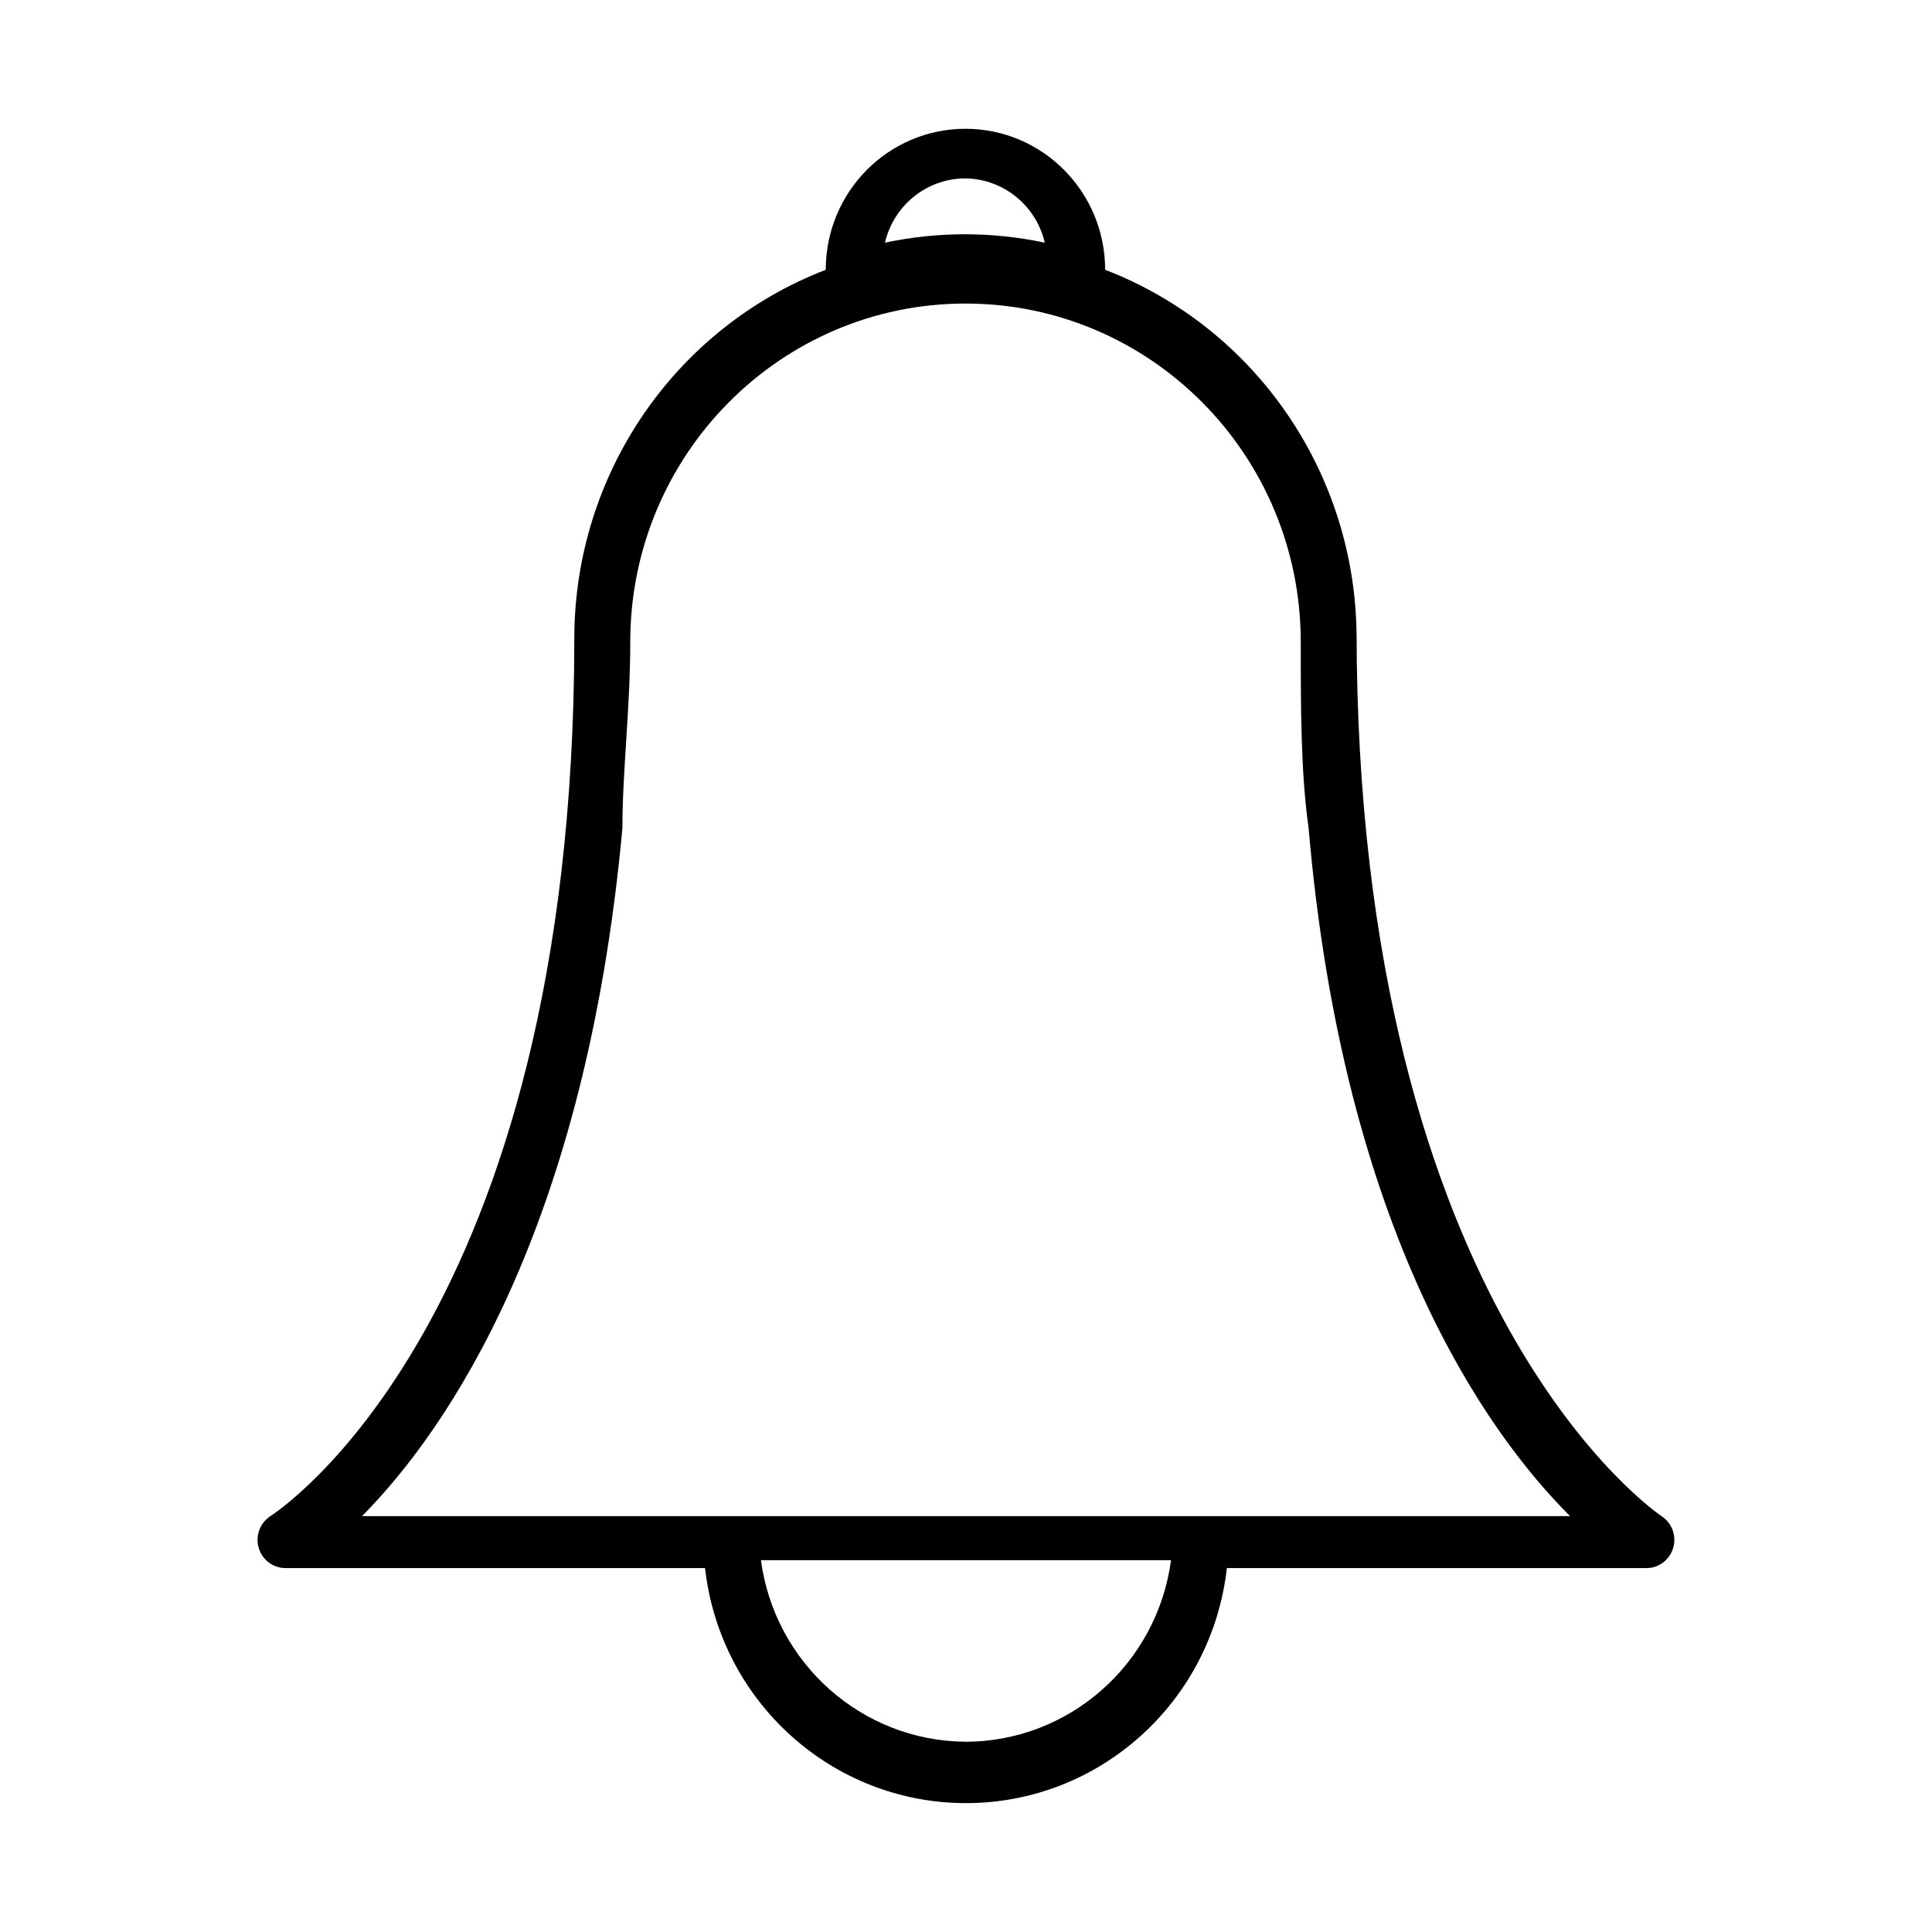
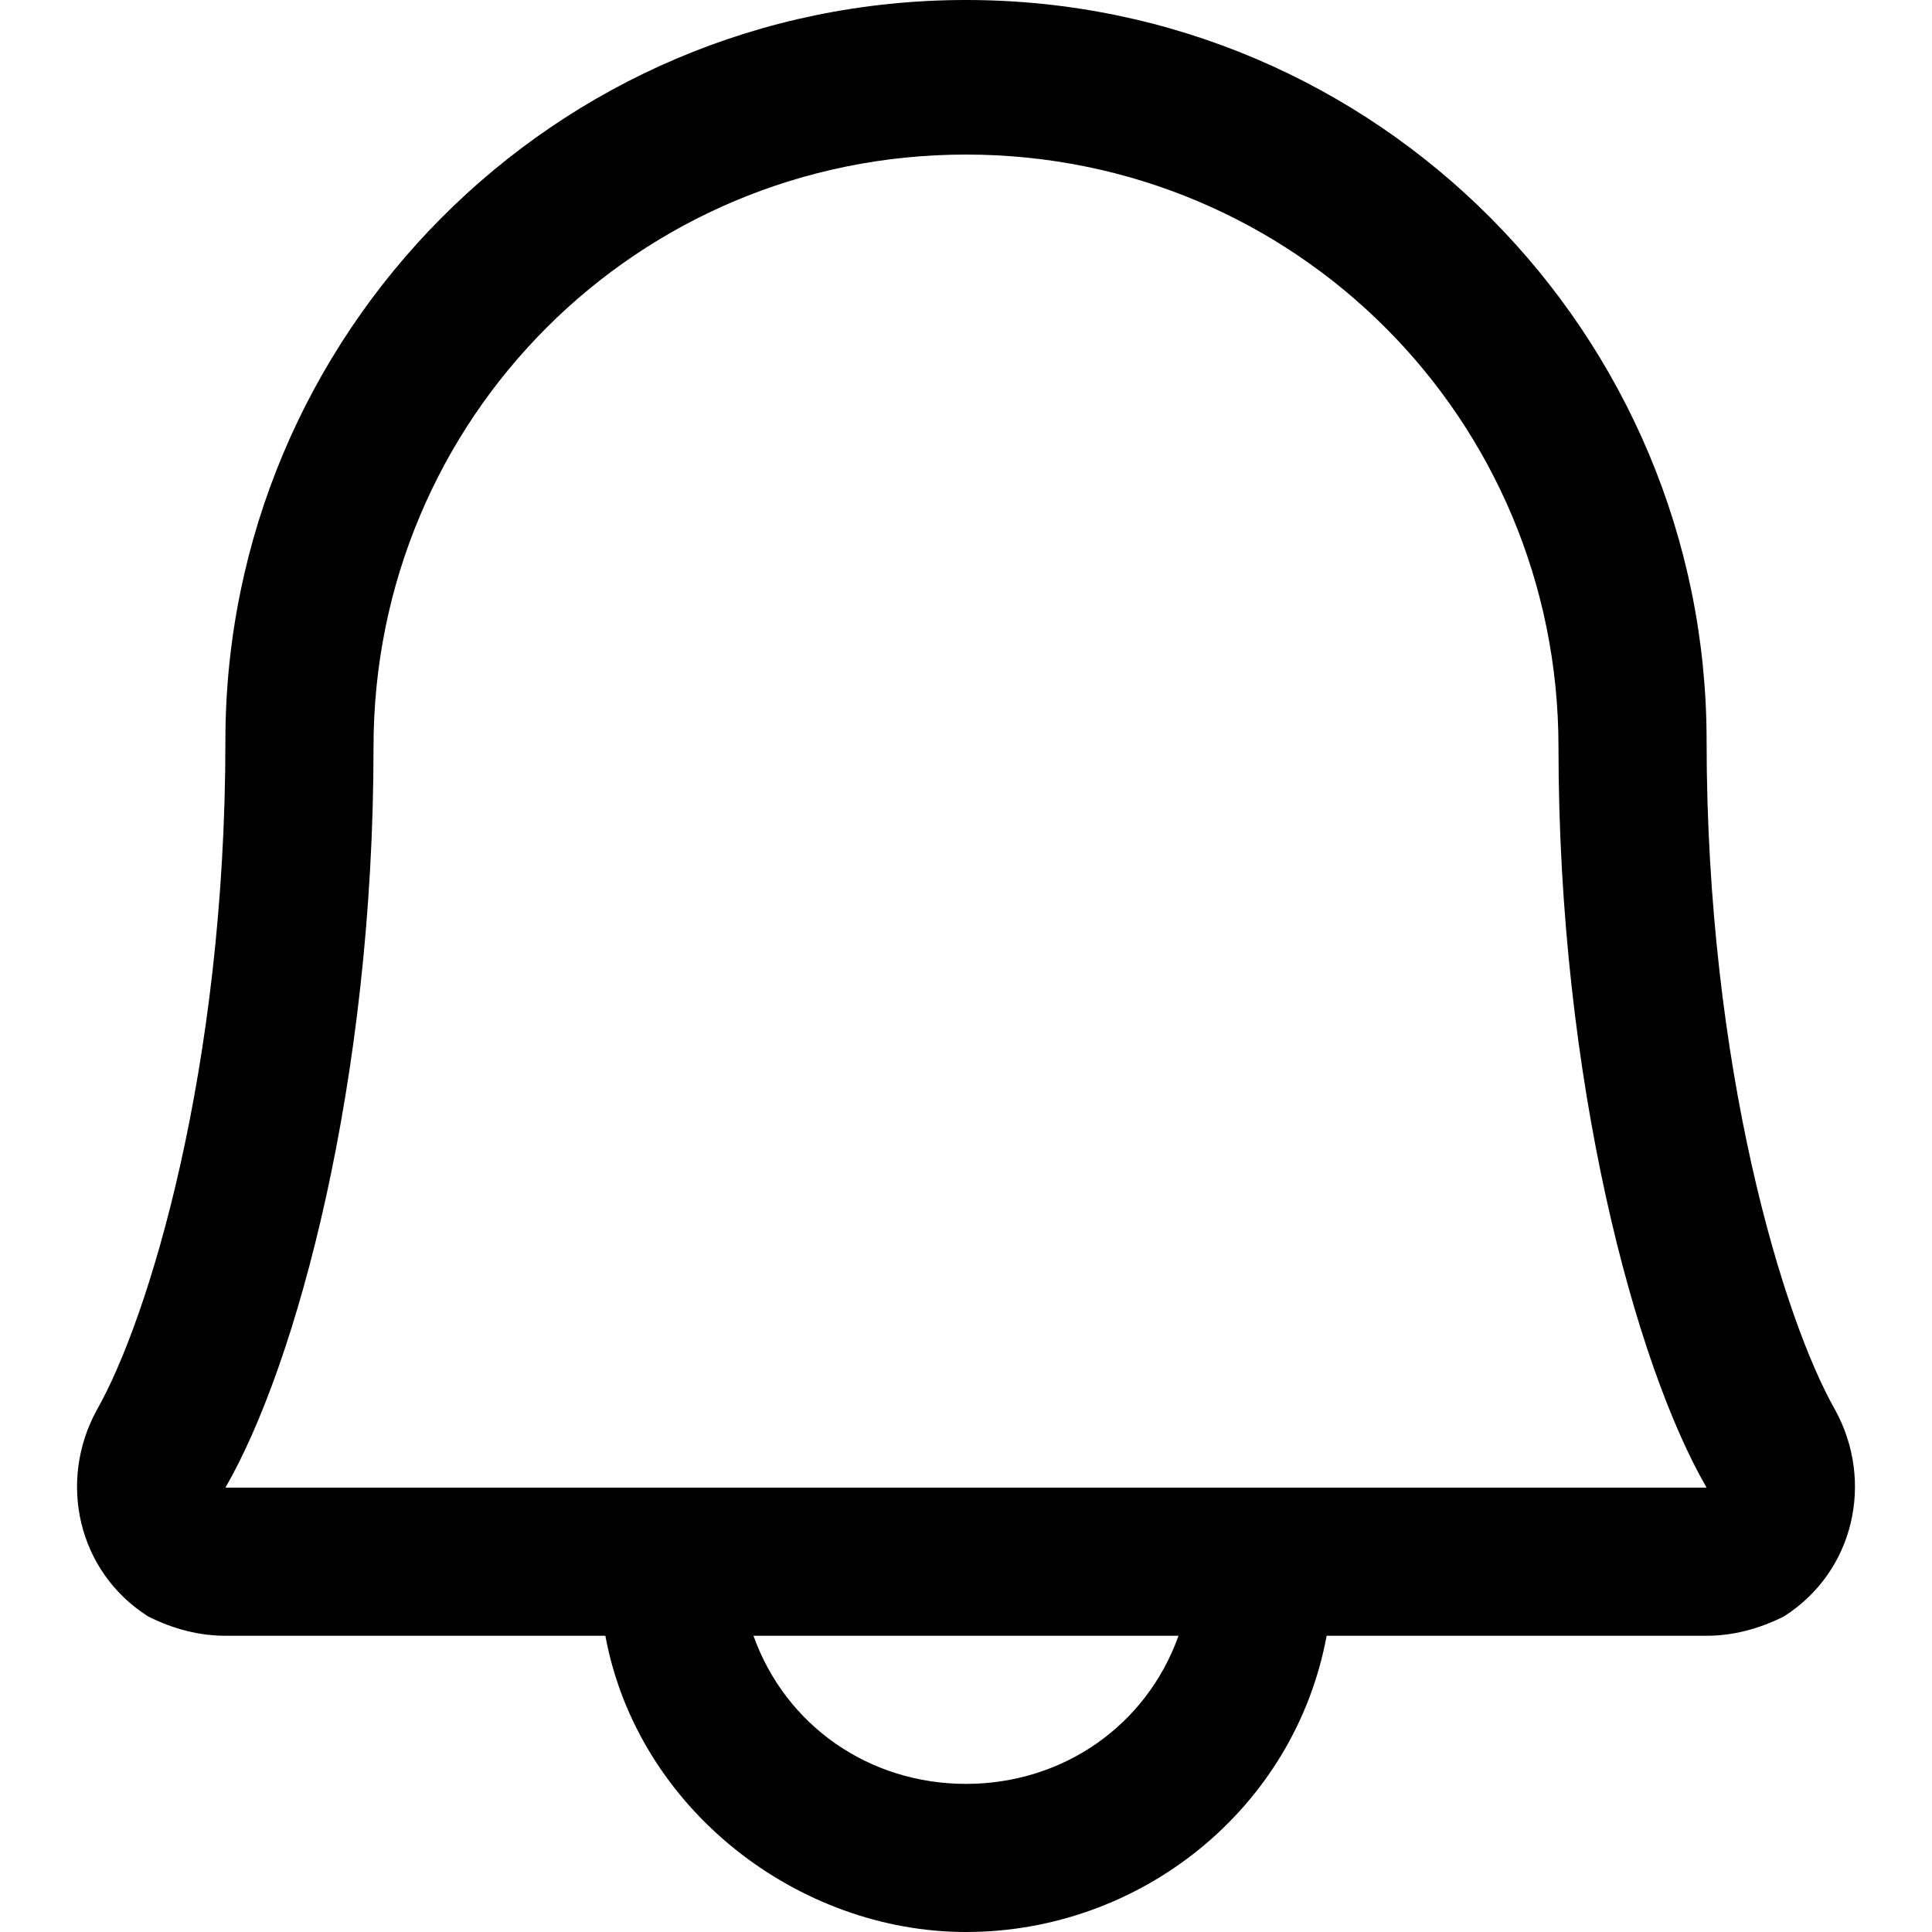
- <svg xmlns="http://www.w3.org/2000/svg" version="1.1" x="0px" y="0px" width="30" height="30" viewBox="0 0 30 30" enable-background="new 0 0 27 27" xml:space="preserve" id="svg535">
-   <defs id="defs539" />
-   <g id="Layer_19" display="none" style="display:none" transform="translate(0,3)">
-     <g display="inline" id="g370" style="display:inline">
-       <path d="m 13.5,0.996 c 6.895,0 12.503,5.608 12.503,12.502 C 26.003,20.392 20.395,26 13.5,26 6.606,26 0.997,20.392 0.997,13.498 0.997,6.604 6.606,0.996 13.5,0.996 m 0,-1 C 6.042,-0.004 -0.003,6.041 -0.003,13.498 -0.003,20.955 6.042,27 13.5,27 20.956,27 27.003,20.955 27.003,13.498 27.003,6.041 20.956,-0.004 13.5,-0.004 Z" id="path368" />
-     </g>
-   </g>
-   <g id="Layer_1" display="none" style="display:none" transform="translate(0,3)">
-     <g display="inline" id="g375" style="display:inline">
-       <path d="M 13.5,1 C 20.393,1 26,6.607 26,13.5 26,20.393 20.393,26 13.5,26 6.607,26 1,20.393 1,13.5 1,6.607 6.607,1 13.5,1 m 0,-1 C 6.044,0 0,6.044 0,13.5 0,20.956 6.044,27 13.5,27 20.956,27 27,20.956 27,13.5 27,6.044 20.956,0 13.5,0 Z" id="path373" />
-     </g>
-     <path display="inline" d="m 12.786,17.732 v -7.199 h -0.759 c -0.793,0 -1.33,0.114 -1.61,0.342 -0.28,0.228 -0.486,0.715 -0.619,1.463 H 9.47 L 9.504,11.142 9.545,9.946 h 3.951 3.958 l 0.033,1.196 0.041,1.196 H 17.2 c -0.132,-0.748 -0.338,-1.235 -0.618,-1.463 -0.28,-0.228 -0.817,-0.342 -1.61,-0.342 h -0.758 v 7.199 c 0,0.496 0.084,0.82 0.253,0.974 0.168,0.153 0.526,0.233 1.073,0.243 v 0.266 h -2.03 -2.038 v -0.266 c 0.542,-0.01 0.898,-0.092 1.066,-0.246 0.166,-0.15 0.248,-0.474 0.248,-0.971 z" id="path377" style="display:inline" />
-   </g>
-   <g id="Layer_2" display="none" style="display:none" transform="translate(0,3)">
-     <g display="inline" id="g382" style="display:inline">
-       <path d="m 15.392,14.717 c -0.07,0.225 -0.127,0.49 -0.127,0.701 0,0.195 0.098,0.279 0.336,0.279 0.896,0 1.961,-1.499 1.961,-3.054 0,-2.199 -1.861,-3.6 -3.81,-3.6 -2.424,0 -4.314,2.045 -4.314,4.454 0,2.508 2.003,4.455 4.314,4.455 1.388,0 2.774,-0.673 3.53,-1.695 h 0.883 c -0.896,1.527 -2.592,2.451 -4.413,2.451 -2.941,0 -5.239,-2.311 -5.239,-5.211 0,-2.913 2.354,-5.211 5.239,-5.211 2.563,0 4.735,1.779 4.735,4.286 0,2.424 -1.961,4.049 -3.277,4.049 -0.477,0 -0.869,-0.294 -0.896,-0.925 h -0.029 c -0.435,0.504 -0.925,0.925 -1.751,0.925 -1.19,0 -1.975,-0.952 -1.975,-2.172 0,-1.946 1.288,-3.964 3.264,-3.964 0.644,0 1.247,0.309 1.556,1.148 h 0.027 l 0.252,-0.882 h 0.91 z m -2.607,0.98 c 1.219,0 2.171,-1.821 2.171,-2.97 0,-0.714 -0.545,-1.316 -1.134,-1.316 -1.317,0 -2.256,1.723 -2.256,2.941 0,0.771 0.519,1.345 1.219,1.345 z" id="path380" />
-     </g>
-   </g>
-   <g id="Layer_3" display="none" style="display:none" transform="translate(0,3)">
-     <g display="inline" id="g387" style="display:inline">
-       <path d="m 11.978,9.009 v 3 h -3 v -3 h 3 m 1,-1 h -5 v 5 h 5 z" id="path385" />
-     </g>
-     <g display="inline" id="g391" style="display:inline">
-       <path d="m 11.978,15 v 3 h -3 v -3 h 3 m 1,-1 h -5 v 5 h 5 z" id="path389" />
-     </g>
-     <g display="inline" id="g395" style="display:inline">
-       <path d="m 17.986,9.009 v 3 h -3 v -3 h 3 m 1,-1 h -5 v 5 h 5 z" id="path393" />
-     </g>
-     <g display="inline" id="g399" style="display:inline">
-       <path d="m 17.986,15 v 3 h -3 v -3 h 3 m 1,-1 h -5 v 5 h 5 z" id="path397" />
-     </g>
-   </g>
-   <g id="Layer_4" display="none" style="display:none" transform="translate(0,3)">
-     <g id="g404">
-       <path display="inline" d="m 12.97,2.037 c 6.617,0 12,5.383 12,12 0,6.617 -5.383,12 -12,12 -6.617,0 -12,-5.383 -12,-12 0,-6.617 5.383,-12 12,-12 m 0,-1 c -7.18,0 -13,5.82 -13,13 0,7.18 5.82,13 13,13 7.18,0 13,-5.82 13,-13 0,-7.18 -5.821,-13 -13,-13 z" id="path402" style="display:inline" />
-     </g>
-     <g display="inline" id="g408" style="display:inline">
-       <path d="m 16.497,14.016 c 0.275,0 0.5,0.225 0.5,0.501 0,0.275 -0.225,0.499 -0.5,0.499 -0.275,0 -0.5,-0.224 -0.5,-0.499 0,-0.276 0.225,-0.501 0.5,-0.501 m 0,-1 c -0.828,0 -1.5,0.671 -1.5,1.501 0,0.829 0.672,1.499 1.5,1.499 0.828,0 1.5,-0.67 1.5,-1.499 0,-0.83 -0.672,-1.501 -1.5,-1.501 z" id="path406" />
-     </g>
-     <g display="inline" id="g414" style="display:inline">
-       <polygon points="19.005,10.978 10.607,10.978 6.935,10.978 6.935,11.609 6.935,18.037 19.005,18.037 " id="polygon410" style="fill:none" />
-       <path d="M 19.757,9.978 H 10.928 9.918 6.955 C 6.952,9.946 6.937,9.919 6.937,9.886 c 0,-0.551 0.449,-0.999 1,-0.999 h 2.723 8.85 v -1 H 7.937 c -0.738,0 -1.376,0.405 -1.723,1 -0.172,0.295 -0.277,0.634 -0.277,0.999 0,0.078 -0.009,0.152 0,0.228 -0.006,0.014 0,0.023 0,0.039 v 8.708 c 0,0.098 0.112,0.176 0.25,0.176 h 13.57 c 0.137,0 0.25,-0.078 0.25,-0.176 v -8.708 c 0,-0.097 -0.113,-0.175 -0.25,-0.175 z m -0.752,8.059 H 6.935 v -6.428 -0.631 h 3.673 8.397 z" id="path412" />
-     </g>
-   </g>
-   <g id="Layer_5" display="none" style="display:none" transform="translate(0,3)">
-     <path display="inline" d="M 21.97,13.037 H 7.826 l 3.008,-2.998 -0.707,-0.7 -4.067,4.071 c -0.097,0.097 -0.096,0.255 0.002,0.354 l 4.182,4.184 0.707,-0.726 -3.165,-3.185 H 21.97 Z" id="path417" style="display:inline" />
-     <g id="g421">
-       <path display="inline" d="m 12.97,2.037 c 6.617,0 12,5.383 12,12 0,6.617 -5.383,12 -12,12 -6.617,0 -12,-5.383 -12,-12 0,-6.617 5.383,-12 12,-12 m 0,-1 c -7.18,0 -13,5.82 -13,13 0,7.18 5.82,13 13,13 7.18,0 13,-5.82 13,-13 0,-7.18 -5.821,-13 -13,-13 z" id="path419" style="display:inline" />
-     </g>
-   </g>
-   <g id="Layer_5_copy" display="none" style="display:none" transform="translate(0,3)">
-     <path display="inline" d="m 4.97,14.037 h 14.183 l -3.008,2.998 0.707,0.699 4.067,-4.07 c 0.096,-0.097 0.096,-0.255 -0.003,-0.354 l -4.182,-4.184 -0.707,0.726 3.165,3.185 H 4.97 Z" id="path424" style="display:inline" />
-     <g id="g428">
-       <path display="inline" d="m 12.97,2.037 c 6.617,0 12,5.383 12,12 0,6.617 -5.383,12 -12,12 -6.617,0 -12,-5.383 -12,-12 0,-6.617 5.383,-12 12,-12 m 0,-1 c -7.18,0 -13,5.82 -13,13 0,7.18 5.82,13 13,13 7.18,0 13,-5.82 13,-13 0,-7.18 -5.821,-13 -13,-13 z" id="path426" style="display:inline" />
-     </g>
-   </g>
-   <g id="Layer_7" display="none" style="display:none" transform="translate(0,3)">
-     <g id="g433">
-       <path display="inline" d="m 12.97,2.037 c 6.617,0 12,5.383 12,12 0,6.617 -5.383,12 -12,12 -6.617,0 -12,-5.383 -12,-12 0,-6.617 5.383,-12 12,-12 m 0,-1 c -7.18,0 -13,5.82 -13,13 0,7.18 5.82,13 13,13 7.18,0 13,-5.82 13,-13 0,-7.18 -5.821,-13 -13,-13 z" id="path431" style="display:inline" />
-     </g>
-     <g display="inline" id="g439" style="display:inline">
-       <g id="g437">
-         <path d="m 13.97,13.037 c -0.552,0 -1,0.447 -1,1 0,0.553 0.448,1 1,1 0.553,0 1,-0.447 1,-1 0,-0.553 -0.448,-1 -1,-1 z m 6.716,0 H 19.36 c -0.144,-1 -0.443,-1.481 -0.867,-2.098 l 0.953,-0.96 C 19.544,9.881 19.57,9.747 19.505,9.681 L 18.327,8.502 C 18.263,8.438 18.13,8.462 18.032,8.56 L 17.084,9.513 C 16.459,9.081 15.97,8.778 14.97,8.635 V 7.287 c 0,-0.139 -0.084,-0.25 -0.177,-0.25 h -1.665 c -0.093,0 -0.158,0.111 -0.158,0.25 v 1.347 c -1,0.141 -1.479,0.436 -2.098,0.858 L 9.938,8.561 C 9.841,8.463 9.707,8.436 9.642,8.502 L 8.464,9.678 C 8.399,9.744 8.424,9.877 8.522,9.975 l 0.925,0.938 C 9.013,11.536 8.705,12.037 8.559,13.037 H 7.236 c -0.138,0 -0.266,0.051 -0.266,0.143 v 1.664 c 0,0.094 0.128,0.193 0.266,0.193 h 1.316 c 0.14,1 0.445,1.502 0.881,2.134 L 8.474,18.123 C 8.376,18.221 8.35,18.351 8.416,18.415 l 1.177,1.177 c 0.066,0.066 0.198,0.038 0.295,-0.06 l 0.964,-0.961 c 0.623,0.429 1.117,0.73 2.117,0.872 v 1.361 c 0,0.139 0.065,0.232 0.158,0.232 h 1.665 c 0.093,0 0.177,-0.094 0.177,-0.232 v -1.361 c 1,-0.144 1.505,-0.453 2.135,-0.892 l 0.93,0.933 c 0.098,0.098 0.229,0.123 0.294,0.059 l 1.178,-1.178 c 0.064,-0.064 0.038,-0.197 -0.06,-0.295 l -0.938,-0.926 c 0.426,-0.626 0.723,-1.107 0.861,-2.107 h 1.316 c 0.138,0 0.284,-0.1 0.284,-0.193 V 13.18 c 10e-4,-0.092 -0.146,-0.143 -0.283,-0.143 z m -6.726,4.502 c -1.93,0 -3.5,-1.57 -3.5,-3.5 0,-1.93 1.57,-3.5 3.5,-3.5 1.929,0 3.5,1.57 3.5,3.5 0,1.93 -1.57,3.5 -3.5,3.5 z" id="path435" />
-       </g>
-     </g>
-   </g>
-   <g id="Layer_9" display="none" style="display:none" transform="translate(0,3)">
-     <g display="inline" id="g465" style="display:inline">
-       <g display="none" id="g455" style="display:none">
-         <path display="inline" d="m 12.97,2.397 c 6.617,0 12,5.383 12,12 0,6.617 -5.383,12 -12,12 -6.617,0 -12,-5.383 -12,-12 0,-6.616 5.383,-12 12,-12 m 0,-1 c -7.18,0 -13,5.82 -13,13 0,7.18 5.82,13 13,13 7.18,0 13,-5.82 13,-13 0,-7.18 -5.821,-13 -13,-13 z" id="path453" style="display:inline" />
-       </g>
-       <path d="m 12.937,7.648 c 0.013,0 0.023,0.004 0.036,0.004 0.01,0 0.02,-0.002 0.029,-0.002 0.173,-0.018 0.309,-0.158 0.309,-0.334 0,-0.188 -0.152,-0.342 -0.34,-0.342 -0.188,0 -0.34,0.154 -0.34,0.342 -10e-4,0.176 0.134,0.315 0.306,0.332 z" id="path457" style="fill:none" />
-       <path d="M 15.554,12.531 C 15.556,11.476 15.557,10.033 14.788,9.263 14.382,8.857 13.785,8.658 12.972,8.65 c -0.813,0.008 -1.409,0.207 -1.816,0.613 -0.769,0.77 -0.767,2.213 -0.766,3.268 v 0.127 c 0,2.971 -0.762,4.557 -1.567,5.414 h 1.69 1.042 2.804 1.042 1.72 c -0.806,-0.857 -1.567,-2.443 -1.567,-5.414 z" id="path459" style="fill:none" />
-       <path d="m 19.176,18.111 c -10e-4,0 -0.002,0 -0.002,0 -0.044,-0.018 -0.087,-0.035 -0.135,-0.039 -0.102,-0.008 -2.485,-0.254 -2.485,-5.414 v -0.125 c 0.002,-1.23 0.004,-2.914 -1.059,-3.977 -0.414,-0.414 -0.957,-0.678 -1.609,-0.807 0.063,-0.133 0.105,-0.277 0.105,-0.434 0,-0.564 -0.457,-1.021 -1.021,-1.021 -0.564,0 -1.021,0.457 -1.021,1.021 0,0.156 0.042,0.301 0.106,0.436 -0.65,0.129 -1.193,0.393 -1.606,0.805 -1.062,1.063 -1.06,2.746 -1.058,3.977 v 0.125 c 0,5.143 -2.368,5.404 -2.484,5.414 -0.273,0.018 -0.482,0.25 -0.469,0.523 0.013,0.268 0.234,0.477 0.499,0.477 0.008,0 0.017,0 0.024,-0.002 0.01,0 0.042,-0.004 0.084,-0.008 0.017,0.002 0.031,0.01 0.048,0.01 h 3.413 0.013 c 0,0.002 0.002,0.006 0.002,0.008 h 4.897 c 0.001,-0.002 0.002,-0.006 0.003,-0.008 h 3.559 c 0.001,0 0.003,-0.002 0.005,-0.002 0.008,0.002 0.016,0.002 0.023,0.002 0.262,0 0.478,-0.205 0.494,-0.469 0.015,-0.224 -0.126,-0.415 -0.326,-0.492 z M 12.97,6.975 c 0.188,0 0.34,0.154 0.34,0.342 0,0.176 -0.136,0.316 -0.309,0.334 -0.01,0 -0.019,0.002 -0.029,0.002 -0.013,0 -0.023,-0.004 -0.036,-0.004 C 12.765,7.631 12.629,7.493 12.629,7.317 12.63,7.129 12.782,6.975 12.97,6.975 Z m 2.431,11.097 h -1.042 -2.804 -1.042 -1.69 c 0.806,-0.857 1.567,-2.443 1.567,-5.414 v -0.127 c -0.001,-1.055 -0.003,-2.498 0.766,-3.268 0.407,-0.406 1.003,-0.605 1.816,-0.613 0.813,0.008 1.41,0.207 1.816,0.613 0.769,0.77 0.768,2.213 0.766,3.268 v 0.127 c 0,2.971 0.762,4.557 1.567,5.414 z" id="path461" />
-       <path d="m 14.072,20.072 c -0.02,0.533 -0.454,0.965 -0.993,0.965 -0.539,0 -0.973,-0.432 -0.993,-0.965 h -1.004 c 0.02,1.088 0.904,1.965 1.997,1.965 1.092,0 1.977,-0.877 1.996,-1.965 z" id="path463" />
-     </g>
-   </g>
-   <g id="Layer_10" display="none" style="display:none" transform="translate(0,3)">
-     <path display="inline" d="M 9.835,8.037 C 9.868,8.037 9.97,7.881 9.97,7.748 V 7.225 C 9.97,7.094 9.868,7.037 9.835,7.037 H 8.748 8.224 8.047 C 8.014,7.037 7.97,7.094 7.97,7.225 v 0.209 0.314 12.527 0.268 0.256 c 0,0.133 0.044,0.238 0.077,0.238 h 1.788 c 0.033,0 0.135,-0.105 0.135,-0.238 v -0.523 c 0,-0.131 -0.102,-0.238 -0.135,-0.238 H 8.97 v -12 h 0.865 z" id="path468" style="display:inline" />
-     <path display="inline" d="m 18.97,13.037 h -6.064 l 1.551,-1.559 -0.707,-0.711 -2.653,2.65 C 11,13.515 11.001,13.672 11.099,13.77 l 2.769,2.767 0.707,-0.707 -1.793,-1.793 h 6.189 v -1 z" id="path470" style="display:inline" />
-   </g>
-   <g id="Layer_11" display="none" style="display:none" transform="translate(0,3)">
-     <g display="inline" id="g477" style="display:inline">
-       <path display="none" d="m 12.97,2.037 c 6.617,0 12,5.383 12,12 0,6.617 -5.383,12 -12,12 -6.617,0 -12,-5.383 -12,-12 0,-6.617 5.383,-12 12,-12 m 0,-1 c -7.18,0 -13,5.82 -13,13 0,7.18 5.82,13 13,13 7.18,0 13,-5.82 13,-13 0,-7.18 -5.821,-13 -13,-13 z" id="path473" style="display:none" />
-       <path d="M 6.734,20.93 C 6.68,20.93 6.626,20.921 6.572,20.904 6.311,20.814 6.171,20.53 6.26,20.269 L 8.557,13.538 C 8.646,13.277 8.93,13.137 9.192,13.226 l 5.853,1.997 2.669,-7.827 c 0.09,-0.261 0.378,-0.401 0.635,-0.312 0.262,0.089 0.401,0.373 0.313,0.635 l -2.831,8.299 c -0.043,0.126 -0.134,0.229 -0.253,0.288 -0.118,0.058 -0.258,0.066 -0.382,0.024 L 9.342,14.333 7.206,20.59 c -0.07,0.209 -0.264,0.34 -0.472,0.34 z" id="path475" />
-     </g>
-   </g>
-   <g id="Layer_12" display="none" style="display:none" transform="translate(0,3)">
-     <g display="inline" id="g492" style="display:inline">
-       <g display="none" id="g482" style="display:none">
-         <path display="inline" d="m 12.97,1.037 c 6.617,0 12,5.383 12,12 0,6.617 -5.383,12 -12,12 -6.617,0 -12,-5.383 -12,-12 0,-6.617 5.383,-12 12,-12 m 0,-1 c -7.18,0 -13,5.82 -13,13 0,7.18 5.82,13 13,13 7.18,0 13,-5.82 13,-13 0,-7.18 -5.821,-13 -13,-13 z" id="path480" style="display:inline" />
-       </g>
-       <g id="g486">
-         <path d="m 14.966,12.537 v 5 h -5 v -5 h 5 m 1,-1 h -7 v 7 h 7 z" id="path484" />
-       </g>
-       <g id="g490">
-         <polygon points="16.958,16.545 17.974,16.545 17.974,9.545 10.973,9.545 10.973,10.544 16.958,10.544 " id="polygon488" />
-       </g>
-     </g>
-   </g>
-   <g id="Layer_13" display="none" style="display:none" transform="translate(0,3)">
-     <g display="inline" id="g509" style="display:inline">
-       <g display="none" id="g497" style="display:none">
-         <path display="inline" d="m 12.97,2.037 c 6.617,0 12,5.383 12,12 0,6.617 -5.383,12 -12,12 -6.617,0 -12,-5.383 -12,-12 0,-6.617 5.383,-12 12,-12 m 0,-1 c -7.18,0 -13,5.82 -13,13 0,7.18 5.82,13 13,13 7.18,0 13,-5.82 13,-13 0,-7.18 -5.821,-13 -13,-13 z" id="path495" style="display:inline" />
-       </g>
-       <g id="g501">
-         <path d="m 13.128,7.751 c 3.584,0 6.5,2.916 6.5,6.5 0,3.584 -2.916,6.5 -6.5,6.5 -3.584,0 -6.5,-2.916 -6.5,-6.5 0,-3.584 2.916,-6.5 6.5,-6.5 m 0,-1 c -4.143,0 -7.5,3.357 -7.5,7.5 0,4.143 3.357,7.5 7.5,7.5 4.143,0 7.5,-3.357 7.5,-7.5 0,-4.143 -3.357,-7.5 -7.5,-7.5 z" id="path499" />
-       </g>
-       <circle cx="10.687" cy="12.875" r="1" id="circle503" />
-       <circle cx="15.606" cy="12.875" r="1" id="circle505" />
-       <path d="m 15.437,16.174 c -0.376,0.905 -1.269,1.545 -2.309,1.545 -1.04,0 -1.932,-0.64 -2.309,-1.545 H 9.777 c 0.417,1.465 1.751,2.545 3.351,2.545 1.599,0 2.934,-1.08 3.352,-2.545 z" id="path507" />
-     </g>
-   </g>
-   <g id="Layer_14" display="none" style="display:none" transform="translate(0,3)">
-     <g display="inline" id="g528" style="display:inline">
-       <g id="g514">
-         <path d="m 13.5,1.037 c 6.893,0 12.5,5.607 12.5,12.5 0,6.893 -5.607,12.5 -12.5,12.5 C 6.607,26.037 1,20.43 1,13.537 1,6.644 6.607,1.037 13.5,1.037 m 0,-1 C 6.044,0.037 0,6.081 0,13.537 c 0,7.456 6.044,13.5 13.5,13.5 7.456,0 13.5,-6.044 13.5,-13.5 0,-7.456 -6.044,-13.5 -13.5,-13.5 z" id="path512" />
-       </g>
-       <g id="g526">
-         <path d="m 20.944,7.775 c 0,0.138 -0.111,0.25 -0.25,0.25 h -13.5 c -0.138,0 -0.25,-0.112 -0.25,-0.25 v -0.5 c 0,-0.138 0.112,-0.25 0.25,-0.25 h 13.5 c 0.139,0 0.25,0.112 0.25,0.25 z" id="path516" />
-         <path d="m 14.944,19.787 c 0,0.139 -0.111,0.25 -0.25,0.25 h -7.5 c -0.138,0 -0.25,-0.111 -0.25,-0.25 v -0.5 c 0,-0.139 0.112,-0.25 0.25,-0.25 h 7.5 c 0.139,0 0.25,0.111 0.25,0.25 z" id="path518" />
-         <path d="m 12.944,15.764 c 0,0.139 -0.112,0.25 -0.25,0.25 h -5.5 c -0.138,0 -0.25,-0.111 -0.25,-0.25 v -0.5 c 0,-0.139 0.112,-0.25 0.25,-0.25 h 5.5 c 0.138,0 0.25,0.111 0.25,0.25 z" id="path520" />
-         <path d="m 14.944,11.813 c 0,0.138 -0.111,0.25 -0.25,0.25 h -7.5 c -0.138,0 -0.25,-0.112 -0.25,-0.25 v -0.5 c 0,-0.138 0.112,-0.25 0.25,-0.25 h 7.5 c 0.139,0 0.25,0.112 0.25,0.25 z" id="path522" />
-         <path d="M 20.767,15.037 H 18.97 v -1.75 c 0,-0.138 -0.111,-0.25 -0.25,-0.25 h -0.5 c -0.139,0 -0.25,0.112 -0.25,0.25 v 1.75 h -1.703 c -0.139,0 -0.297,0.139 -0.297,0.276 v 0.5 c 0,0.138 0.158,0.224 0.297,0.224 h 1.703 v 1.75 c 0,0.139 0.111,0.25 0.25,0.25 h 0.5 c 0.139,0 0.25,-0.111 0.25,-0.25 v -1.75 h 1.797 c 0.139,0 0.203,-0.086 0.203,-0.224 v -0.5 c 0,-0.137 -0.065,-0.276 -0.203,-0.276 z" id="path524" />
-       </g>
-     </g>
-   </g>
-   <g id="Layer_15" transform="translate(0,3)" />
-   <g id="Layer_16" transform="translate(0,3)" />
-   <g id="Layer_17" transform="translate(0,3)" />
-   <g id="Layer_18" transform="translate(0,3)" />
-   <g style="stroke-width:1.005;fill:#000000" transform="matrix(0.990707,0,0,1,2.55849,-0.3568229)" id="g4775">
-     <path style="fill:#000000;stroke-width:1.005" d="m 23.461,23.9 c 0,0 -4.781,-3.135 -4.781,-13.766 v 0.123 A 6.13,6.13 0 0 0 14.739,4.546 v 0 a 2.189,2.189 0 0 0 -4.379,0 6.13,6.13 0 0 0 -3.941,5.71 c 0,10.631 -4.711,13.609 -4.764,13.644 a 0.438,0.438 0 0 0 0.228,0.806 h 6.585 a 4.116,4.116 0 0 0 8.179,0 h 6.585 a 0.438,0.438 0 0 0 0.228,-0.806 z M 12.549,3.127 a 1.296,1.296 0 0 1 1.244,0.998 6.078,6.078 0 0 0 -2.505,0 1.296,1.296 0 0 1 1.261,-0.998 z m 0,24.275 A 3.258,3.258 0 0 1 9.344,24.583 h 6.428 a 3.258,3.258 0 0 1 -3.223,2.82 z m 4.081,-3.503 H 3.092 c 1.314,-1.314 3.503,-4.431 4.081,-10.684 0,-0.893 0.123,-1.857 0.123,-2.89 a 5.254,5.254 0 0 1 10.509,0 v 0 c 0,0.998 0,2.032 0.123,2.89 0.543,6.253 2.767,9.37 4.098,10.684 z" id="path4764" />
-   </g>
+ <svg xmlns="http://www.w3.org/2000/svg" version="1.1" x="0px" y="0px" viewBox="0 0 30 30" style="enable-background:new 0 0 30 30;" xml:space="preserve">
+   <path d="M28.5,21.9c-0.8-1.4-2-5.3-2-10.4C26.5,5.2,21.4,0,15,0C8.6,0,3.5,5.2,3.5,11.5c0,5.1-1.2,9-2,10.4  c-0.6,1.1-0.3,2.5,0.8,3.2c0.4,0.2,0.8,0.3,1.2,0.3h5.9c0.5,2.7,3,4.6,5.6,4.6c2.7,0,5.1-1.9,5.6-4.6h5.9c0.4,0,0.8-0.1,1.2-0.3  C28.8,24.4,29.1,23,28.5,21.9z M15,27.7c-1.5,0-2.8-0.9-3.3-2.3H15h3.3C17.8,26.8,16.5,27.7,15,27.7z M15,23.1H3.5  c1.1-1.9,2.3-6.3,2.3-11.5c0-5.1,4.1-9.2,9.2-9.2c5.1,0,9.2,4.1,9.2,9.2c0,5.2,1.2,9.6,2.3,11.5H15z" />
</svg>
